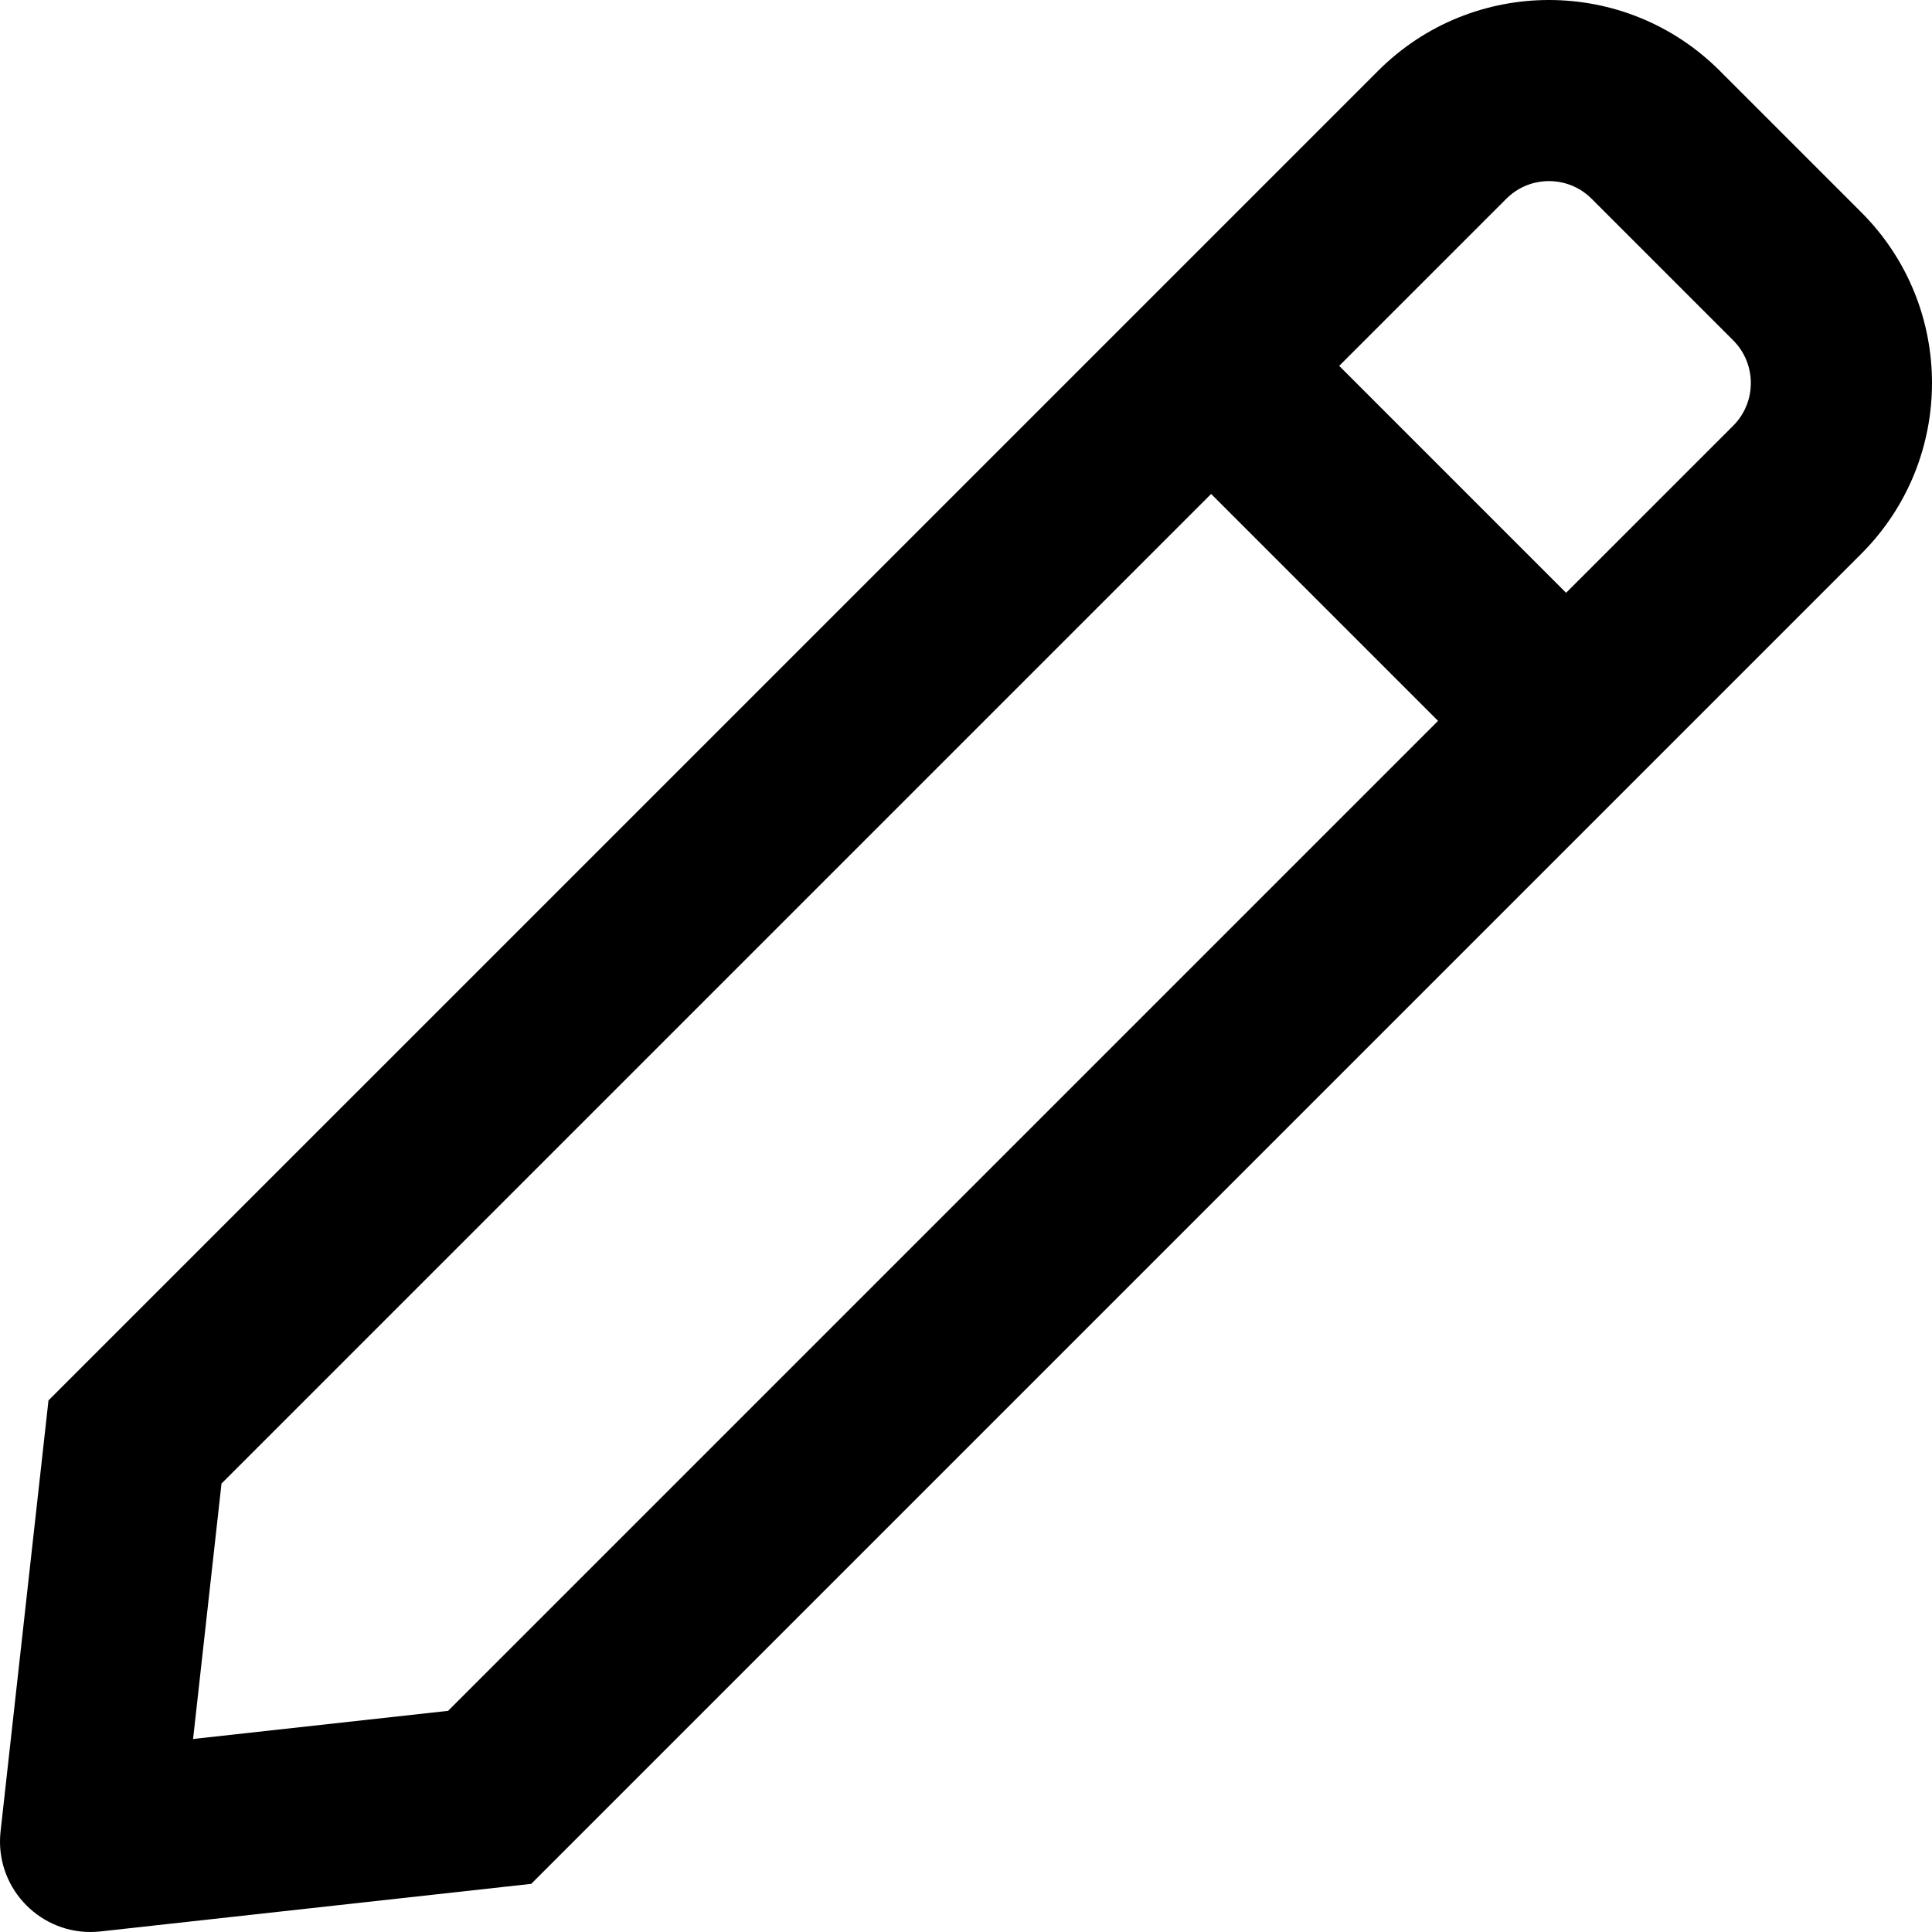
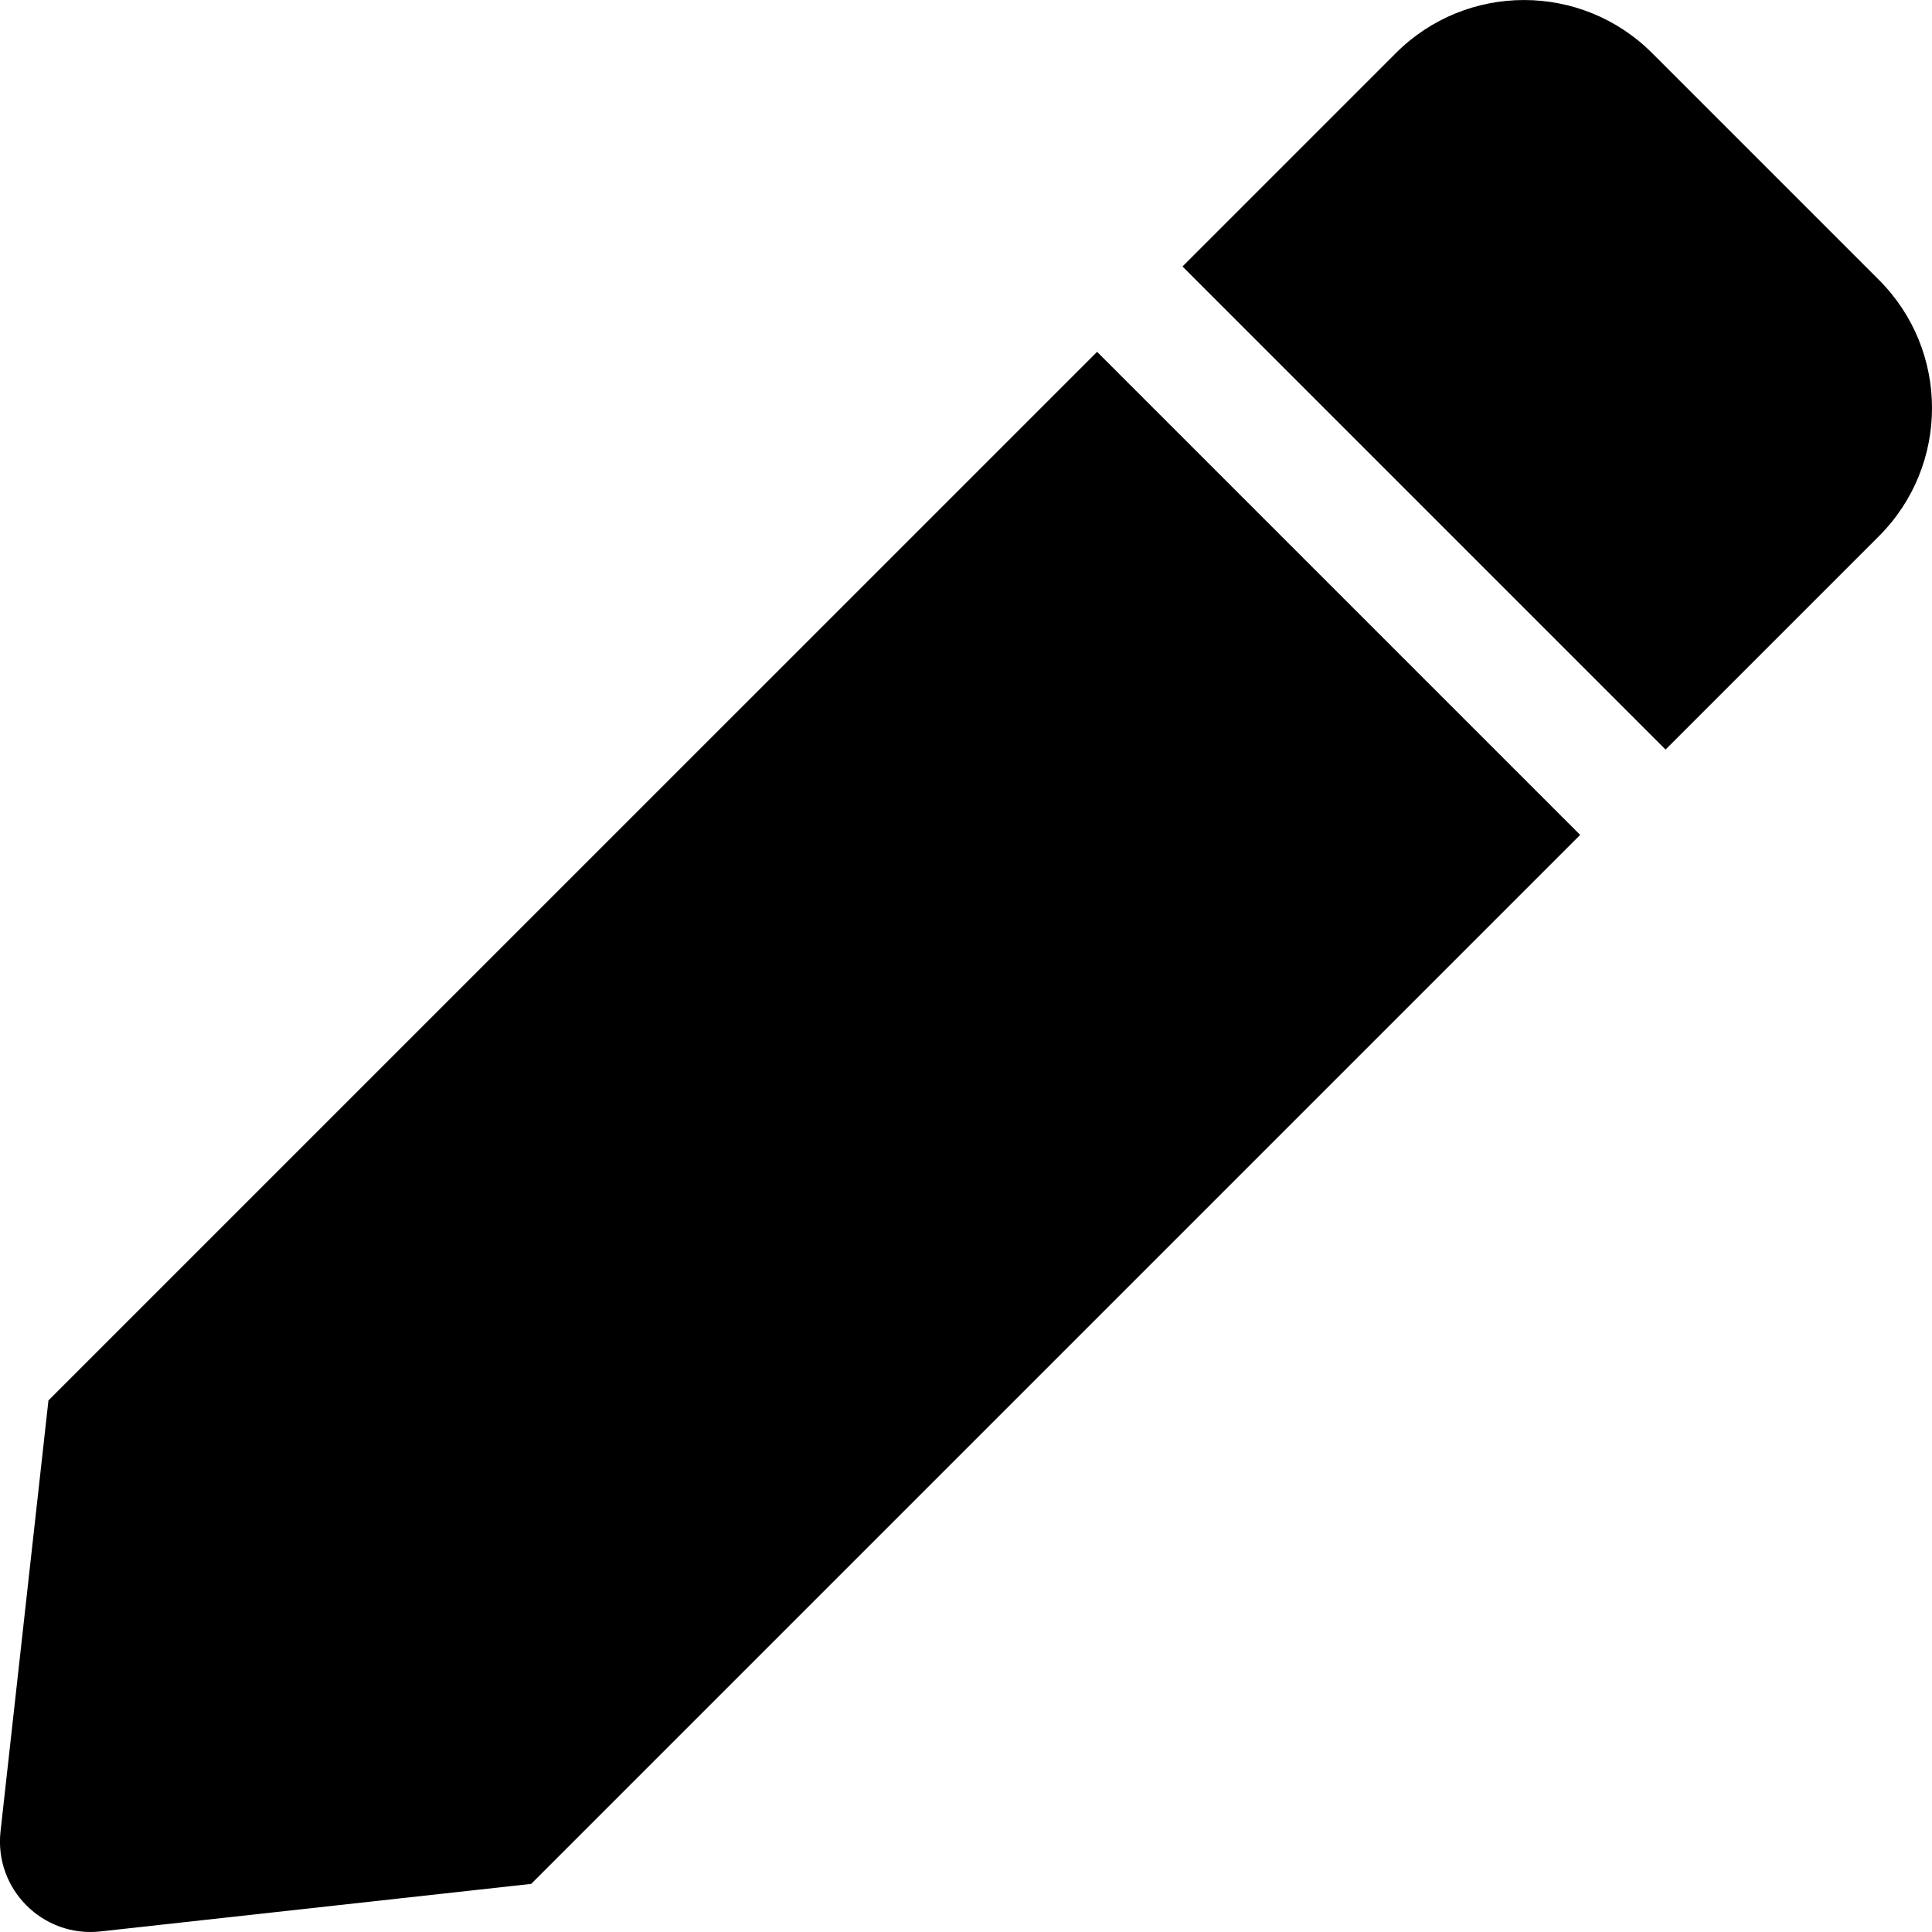
<svg xmlns="http://www.w3.org/2000/svg" viewBox="0 0 512 512">
-   <path d="M493.26 56.26l-37.51-37.51C443.25 6.25 426.87 0 410.49 0s-32.76 6.25-45.25 18.74l-74.49 74.49L256 127.98 12.85 371.12.15 485.34C-1.45 499.72 9.88 512 23.95 512c.89 0 1.79-.05 2.69-.15l114.14-12.61L384.02 256l34.74-34.74 74.49-74.49c25-25 25-65.52.01-90.51zM118.75 453.39l-67.58 7.46 7.53-67.69 231.24-231.24 31.02-31.02 60.14 60.14-31.02 31.02-231.33 231.33zm340.56-340.57l-44.28 44.28-60.13-60.14 44.28-44.28c4.08-4.08 8.84-4.69 11.31-4.69s7.24.61 11.31 4.69l37.51 37.51c6.24 6.25 6.24 16.4 0 22.63z" />
+   <path d="M290.74 93.24l128.02 128.02-277.99 277.99-114.14 12.6C11.35 513.54-1.56 500.62.14 485.34l12.7-114.22 277.9-277.88zm207.2-19.06l-60.11-60.11c-18.75-18.75-49.16-18.75-67.91 0l-56.55 56.55 128.02 128.02 56.55-56.55c18.75-18.76 18.75-49.16 0-67.91z" />
</svg>
